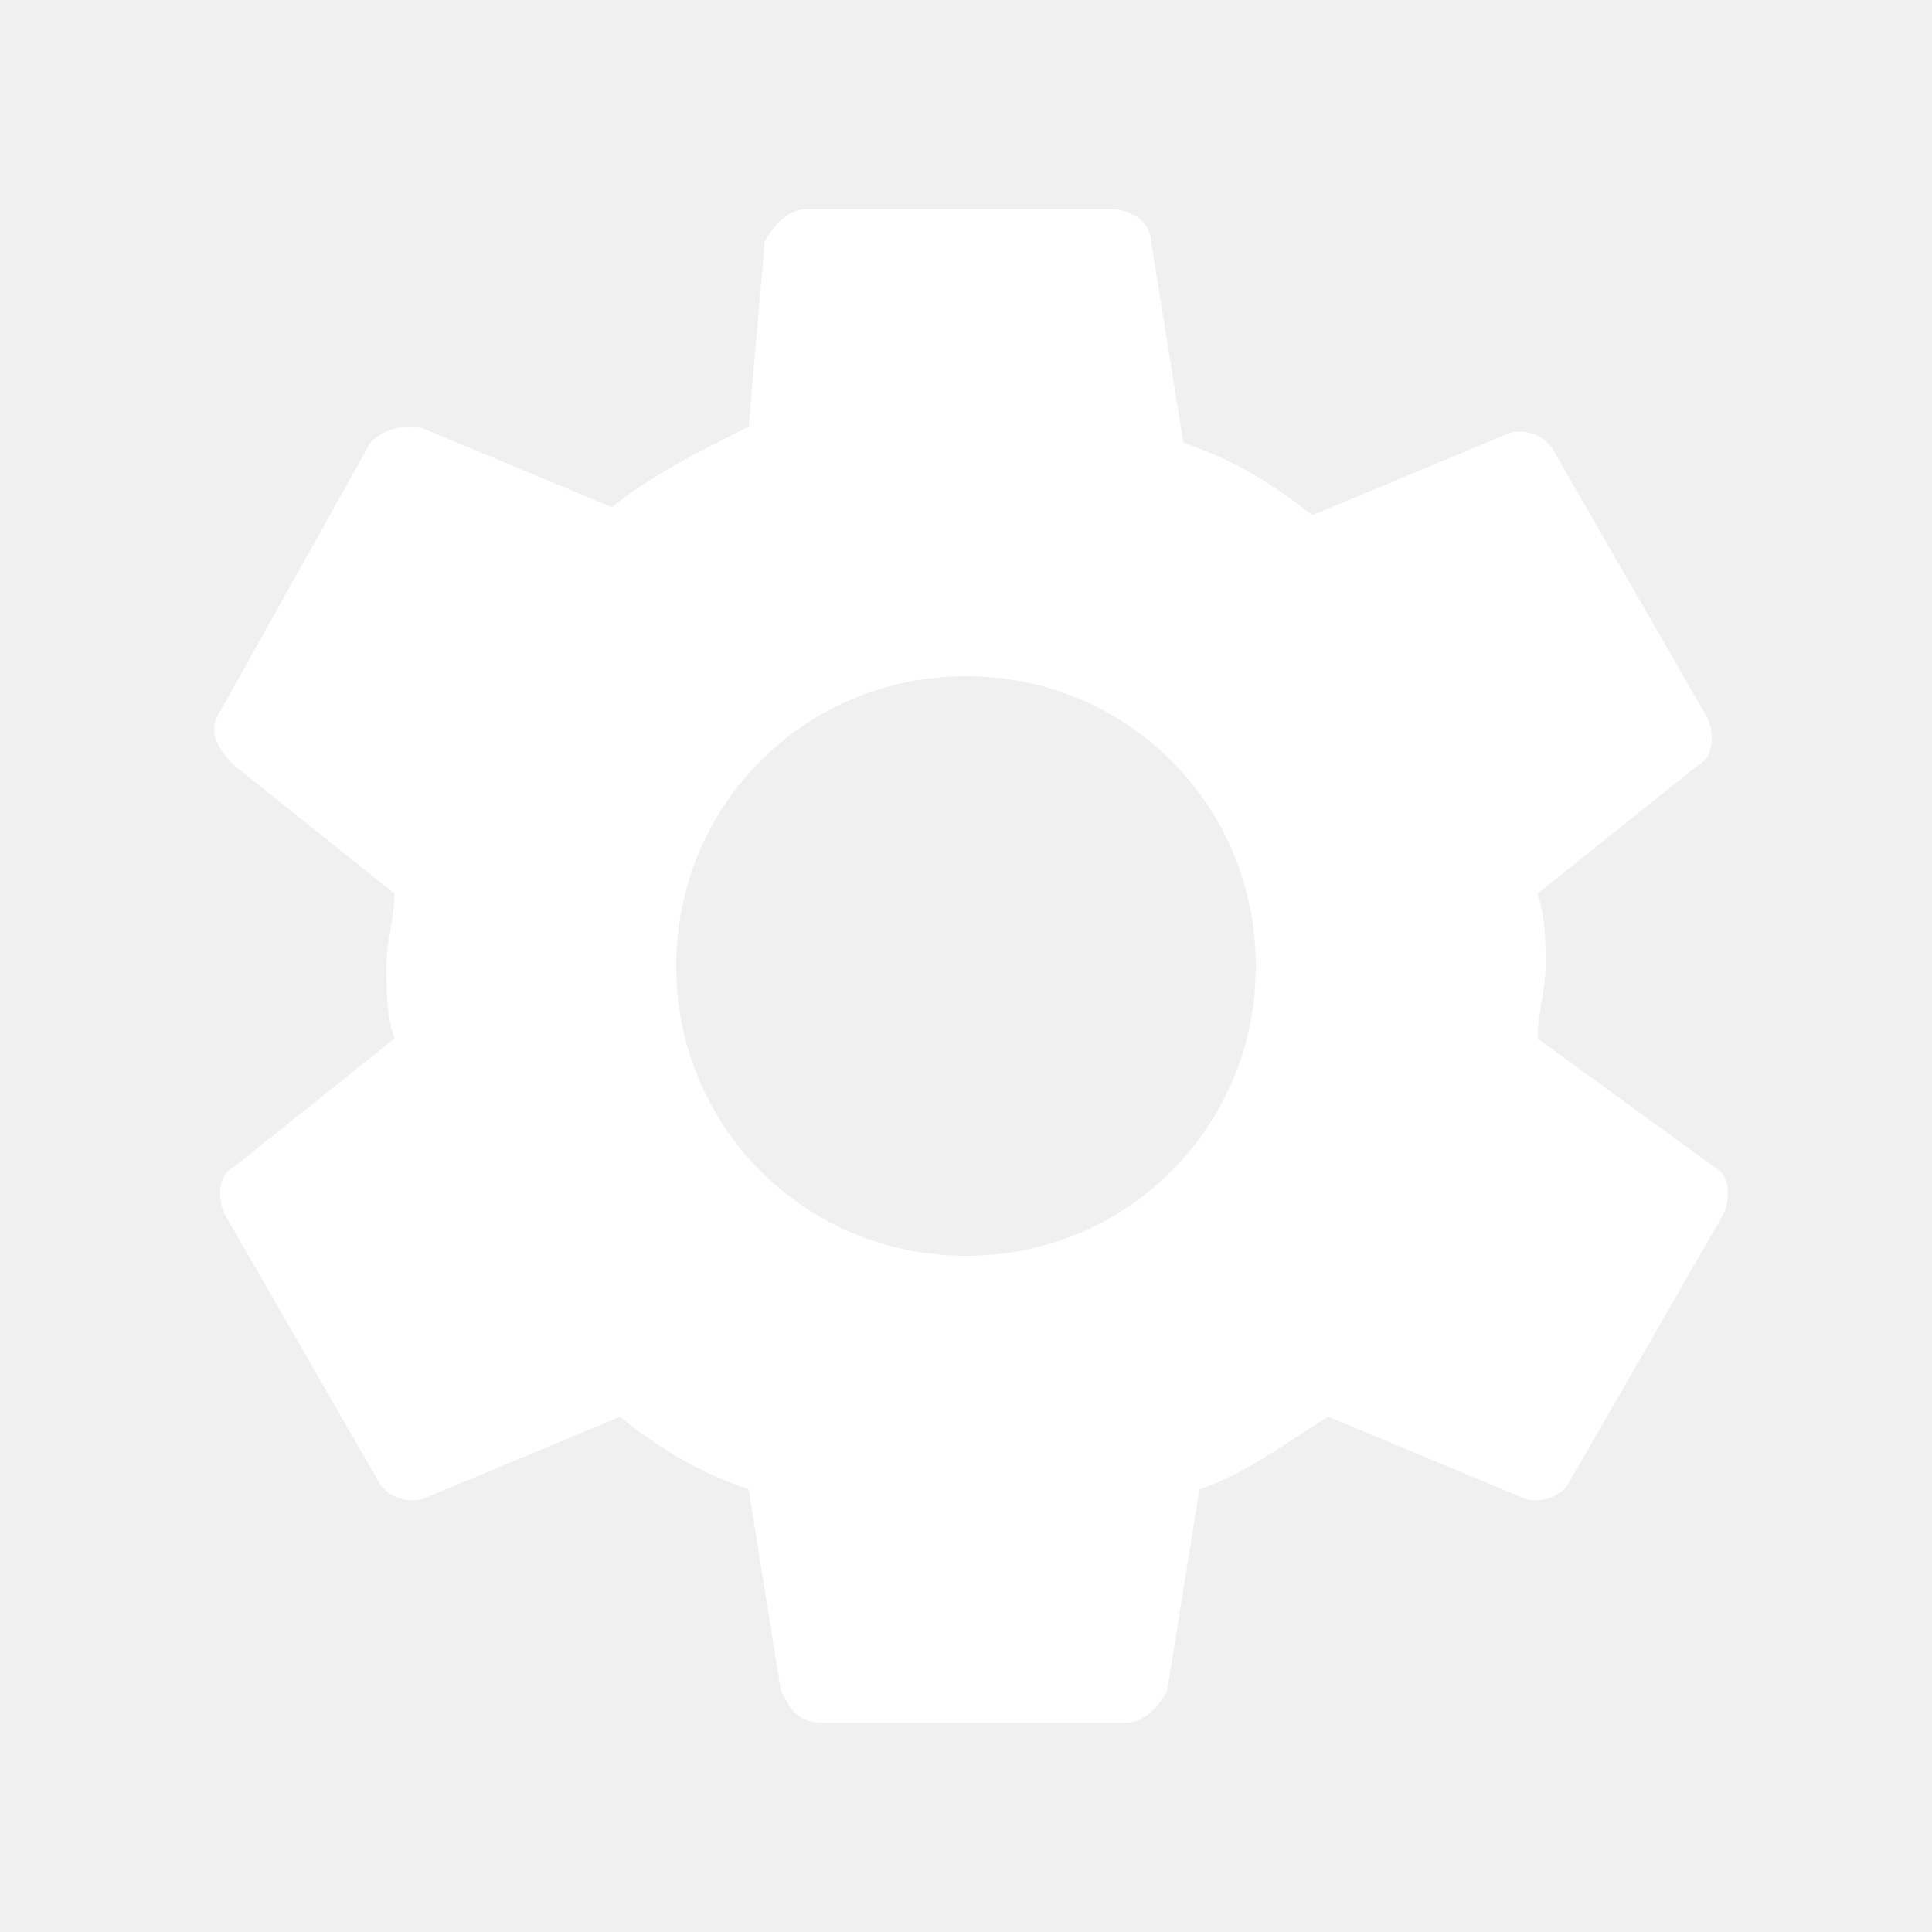
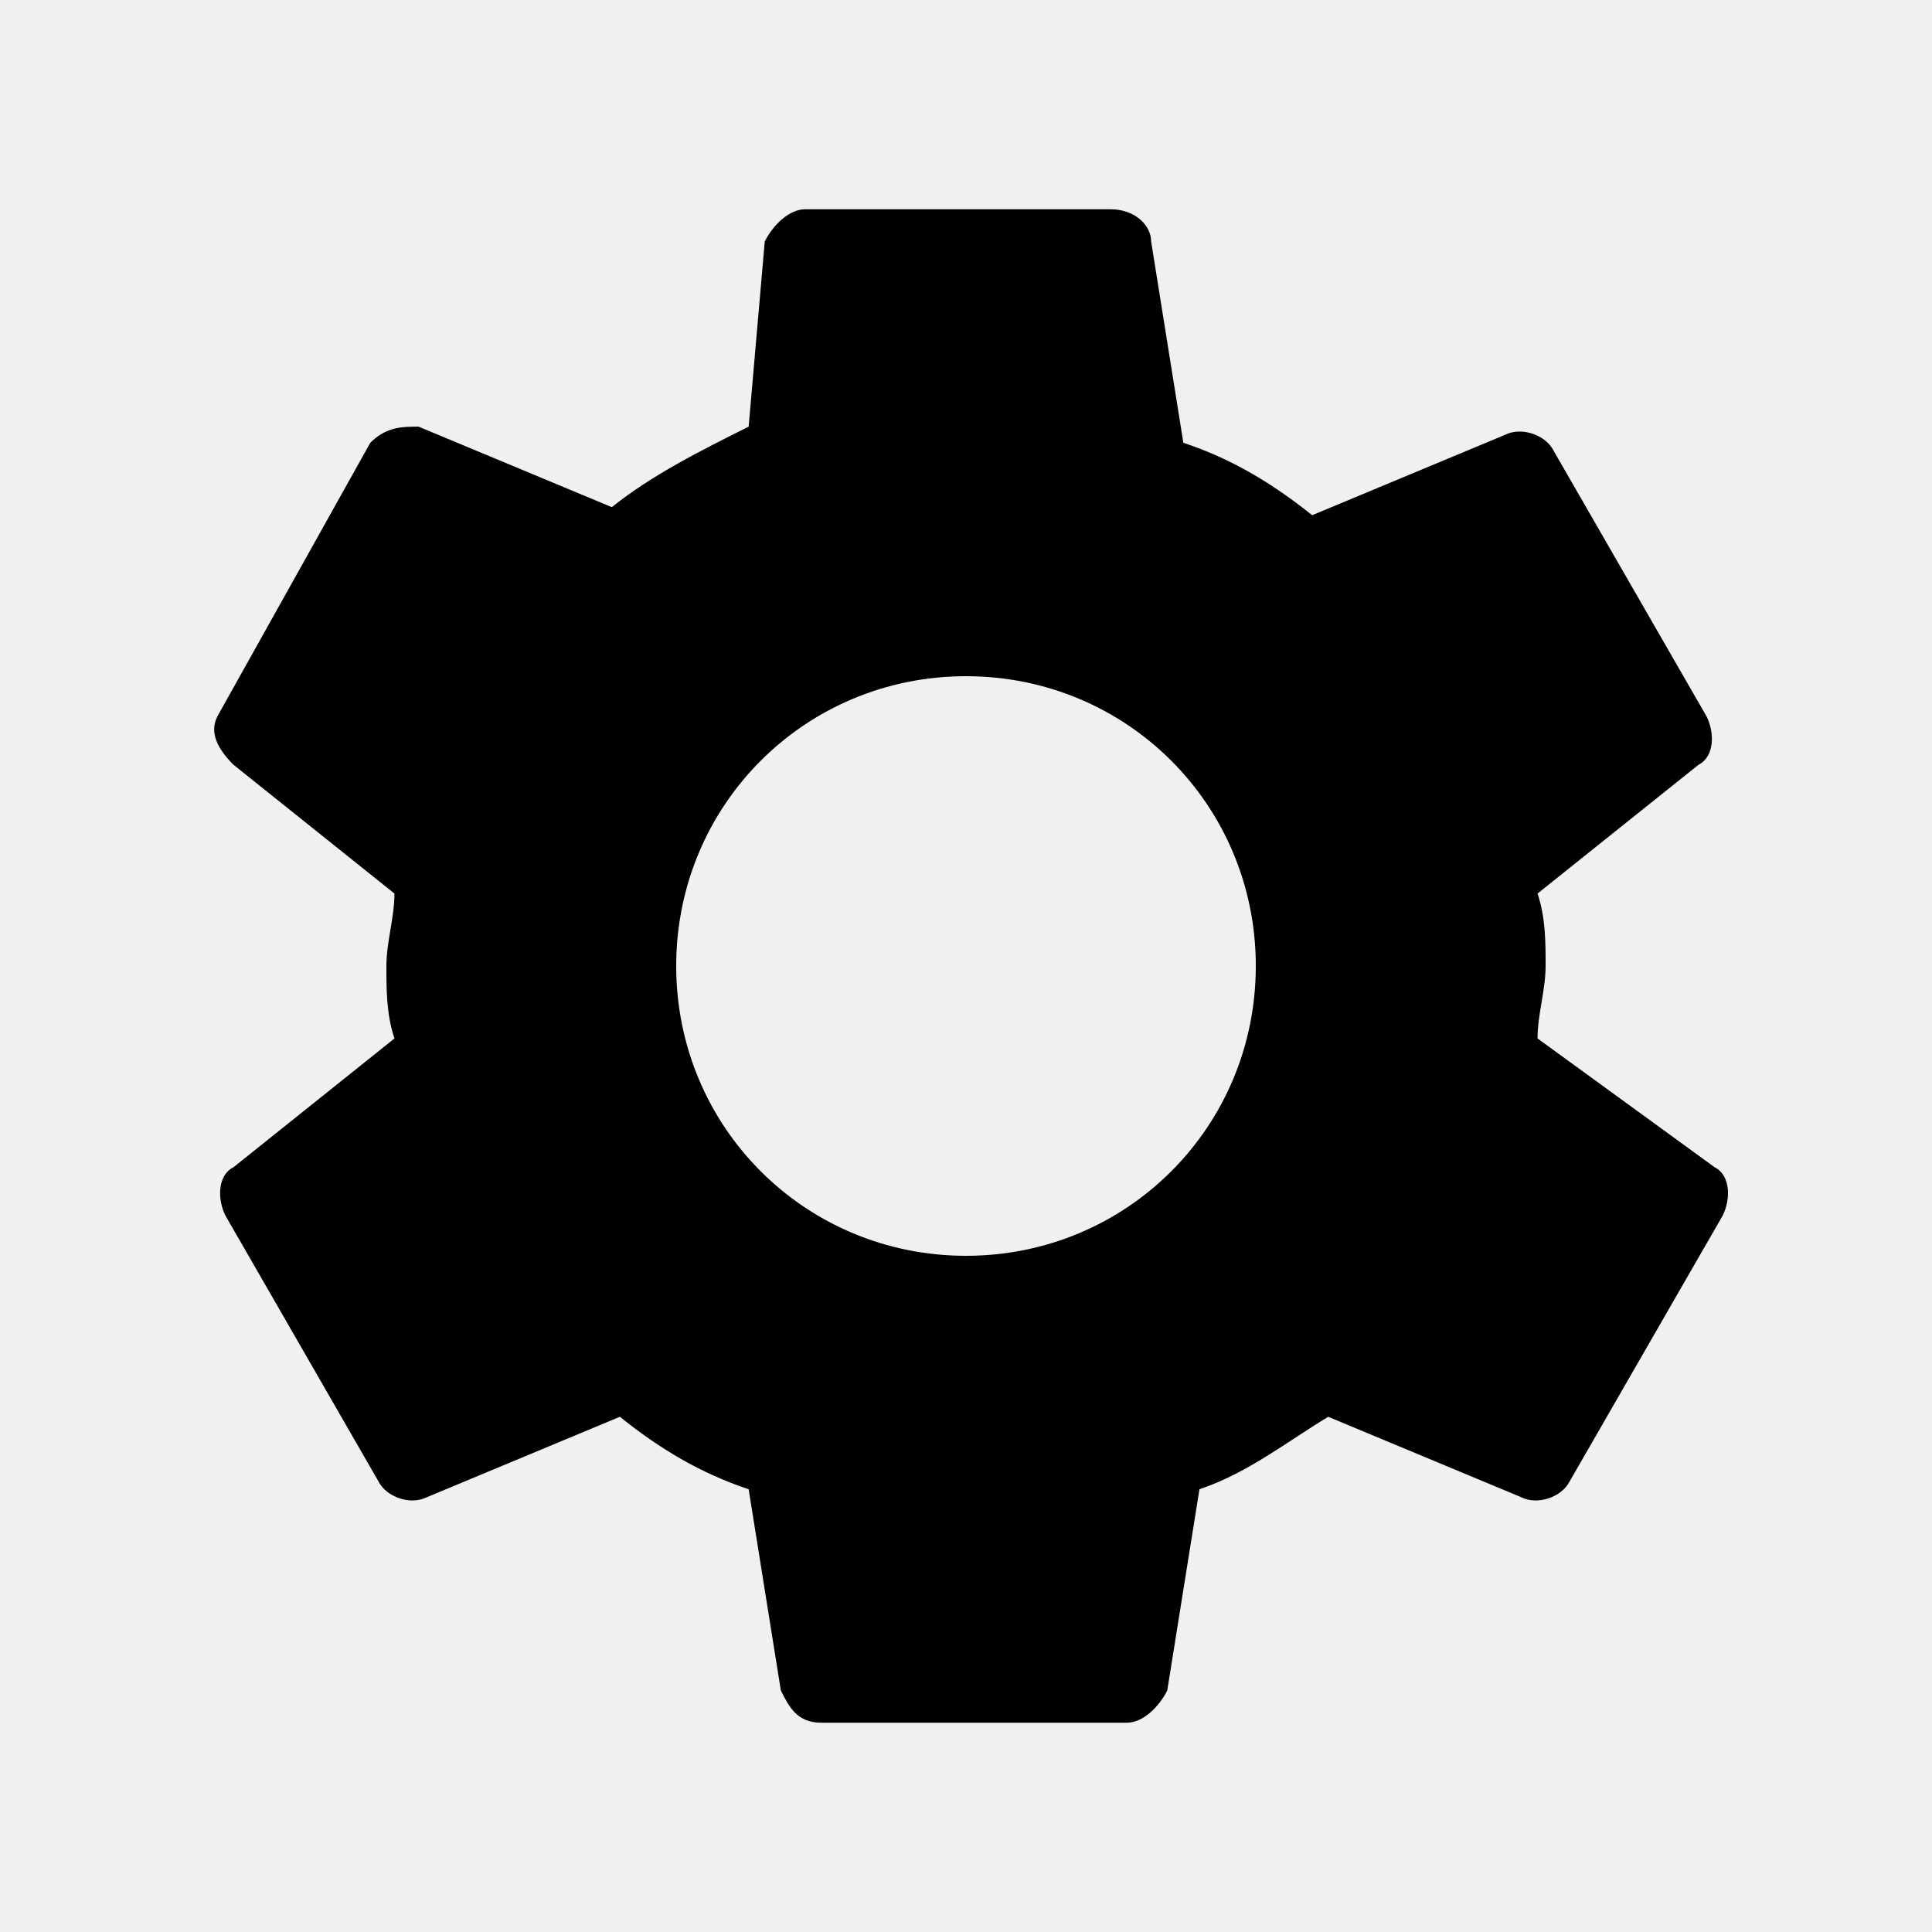
<svg xmlns="http://www.w3.org/2000/svg" version="1.1" id="Layer_1" x="0px" y="0px" viewBox="0 0 24 24" style="enable-background:new 0 0 24 24;" xml:space="preserve">
  <style type="text/css">
	.st0{fill:none;}
- 	.st1{fill:#FFFFFF;}
</style>
  <g>
    <path class="st0" d="M0,0h24v24H0V0z" />
-     <path class="st1" d="M19.1,12.9c0-0.3,0.1-0.6,0.1-0.9c0-0.3,0-0.6-0.1-0.9l2-1.6c0.2-0.1,0.2-0.4,0.1-0.6l-1.9-3.3   c-0.1-0.2-0.4-0.3-0.6-0.2l-2.4,1c-0.5-0.4-1-0.7-1.6-0.9l-0.4-2.5c0-0.2-0.2-0.4-0.5-0.4h-3.8c-0.2,0-0.4,0.2-0.5,0.4L9.3,5.3   C8.7,5.6,8.1,5.9,7.6,6.3l-2.4-1C5,5.3,4.8,5.3,4.6,5.5L2.7,8.9C2.6,9.1,2.7,9.3,2.9,9.5l2,1.6c0,0.3-0.1,0.6-0.1,0.9   s0,0.6,0.1,0.9l-2,1.6c-0.2,0.1-0.2,0.4-0.1,0.6l1.9,3.3c0.1,0.2,0.4,0.3,0.6,0.2l2.4-1c0.5,0.4,1,0.7,1.6,0.9l0.4,2.5   c0.1,0.2,0.2,0.4,0.5,0.4h3.8c0.2,0,0.4-0.2,0.5-0.4l0.4-2.5c0.6-0.2,1.1-0.6,1.6-0.9l2.4,1c0.2,0.1,0.5,0,0.6-0.2l1.9-3.3   c0.1-0.2,0.1-0.5-0.1-0.6L19.1,12.9z M12,15.6c-2,0-3.6-1.6-3.6-3.6S10,8.4,12,8.4s3.6,1.6,3.6,3.6S14,15.6,12,15.6z" />
+     <path d="M19.1,12.9c0-0.3,0.1-0.6,0.1-0.9c0-0.3,0-0.6-0.1-0.9l2-1.6c0.2-0.1,0.2-0.4,0.1-0.6l-1.9-3.3c-0.1-0.2-0.4-0.3-0.6-0.2   l-2.4,1c-0.5-0.4-1-0.7-1.6-0.9L14.3,3c0-0.2-0.2-0.4-0.5-0.4H10C9.8,2.6,9.6,2.8,9.5,3L9.3,5.3c-0.6,0.3-1.2,0.6-1.7,1l-2.4-1   c-0.2,0-0.4,0-0.6,0.2L2.7,8.9c-0.1,0.2,0,0.4,0.2,0.6l2,1.6c0,0.3-0.1,0.6-0.1,0.9s0,0.6,0.1,0.9l-2,1.6c-0.2,0.1-0.2,0.4-0.1,0.6   l1.9,3.3c0.1,0.2,0.4,0.3,0.6,0.2l2.4-1c0.5,0.4,1,0.7,1.6,0.9L9.7,21c0.1,0.2,0.2,0.4,0.5,0.4H14c0.2,0,0.4-0.2,0.5-0.4l0.4-2.5   c0.6-0.2,1.1-0.6,1.6-0.9l2.4,1c0.2,0.1,0.5,0,0.6-0.2l1.9-3.3c0.1-0.2,0.1-0.5-0.1-0.6L19.1,12.9z M12,15.6c-2,0-3.6-1.6-3.6-3.6   S10,8.4,12,8.4s3.6,1.6,3.6,3.6S14,15.6,12,15.6z" />
  </g>
</svg>
